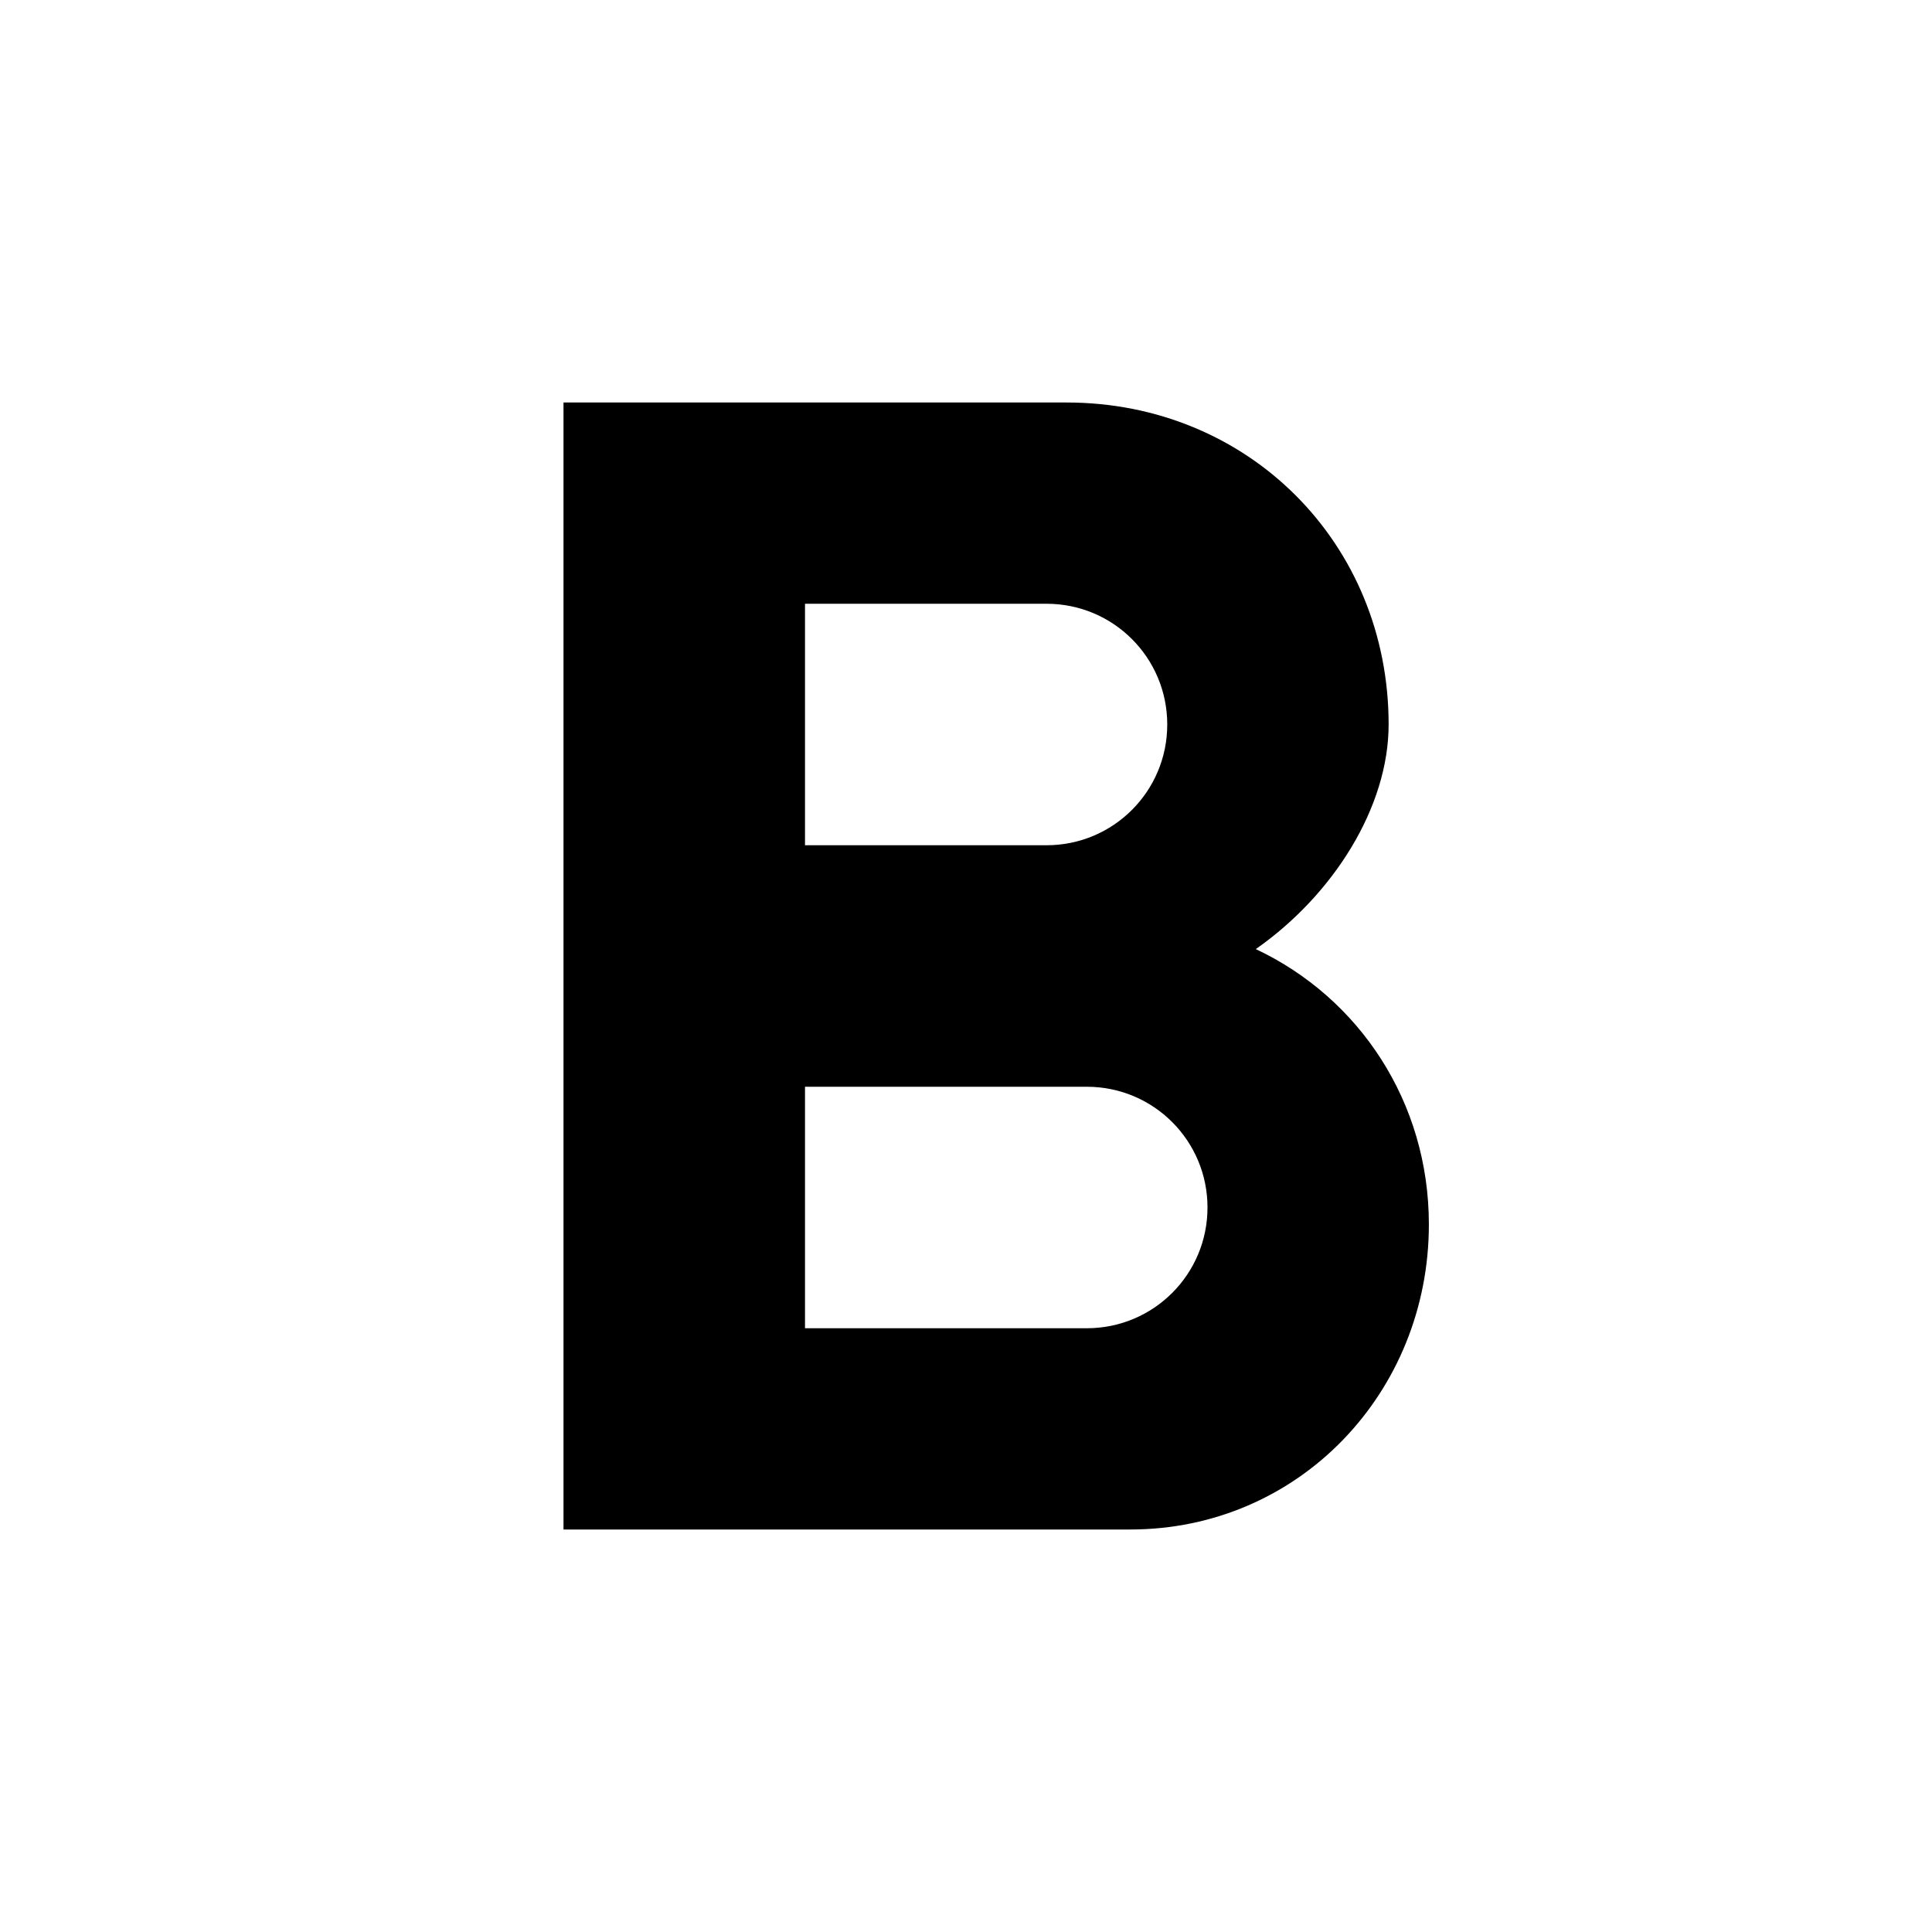
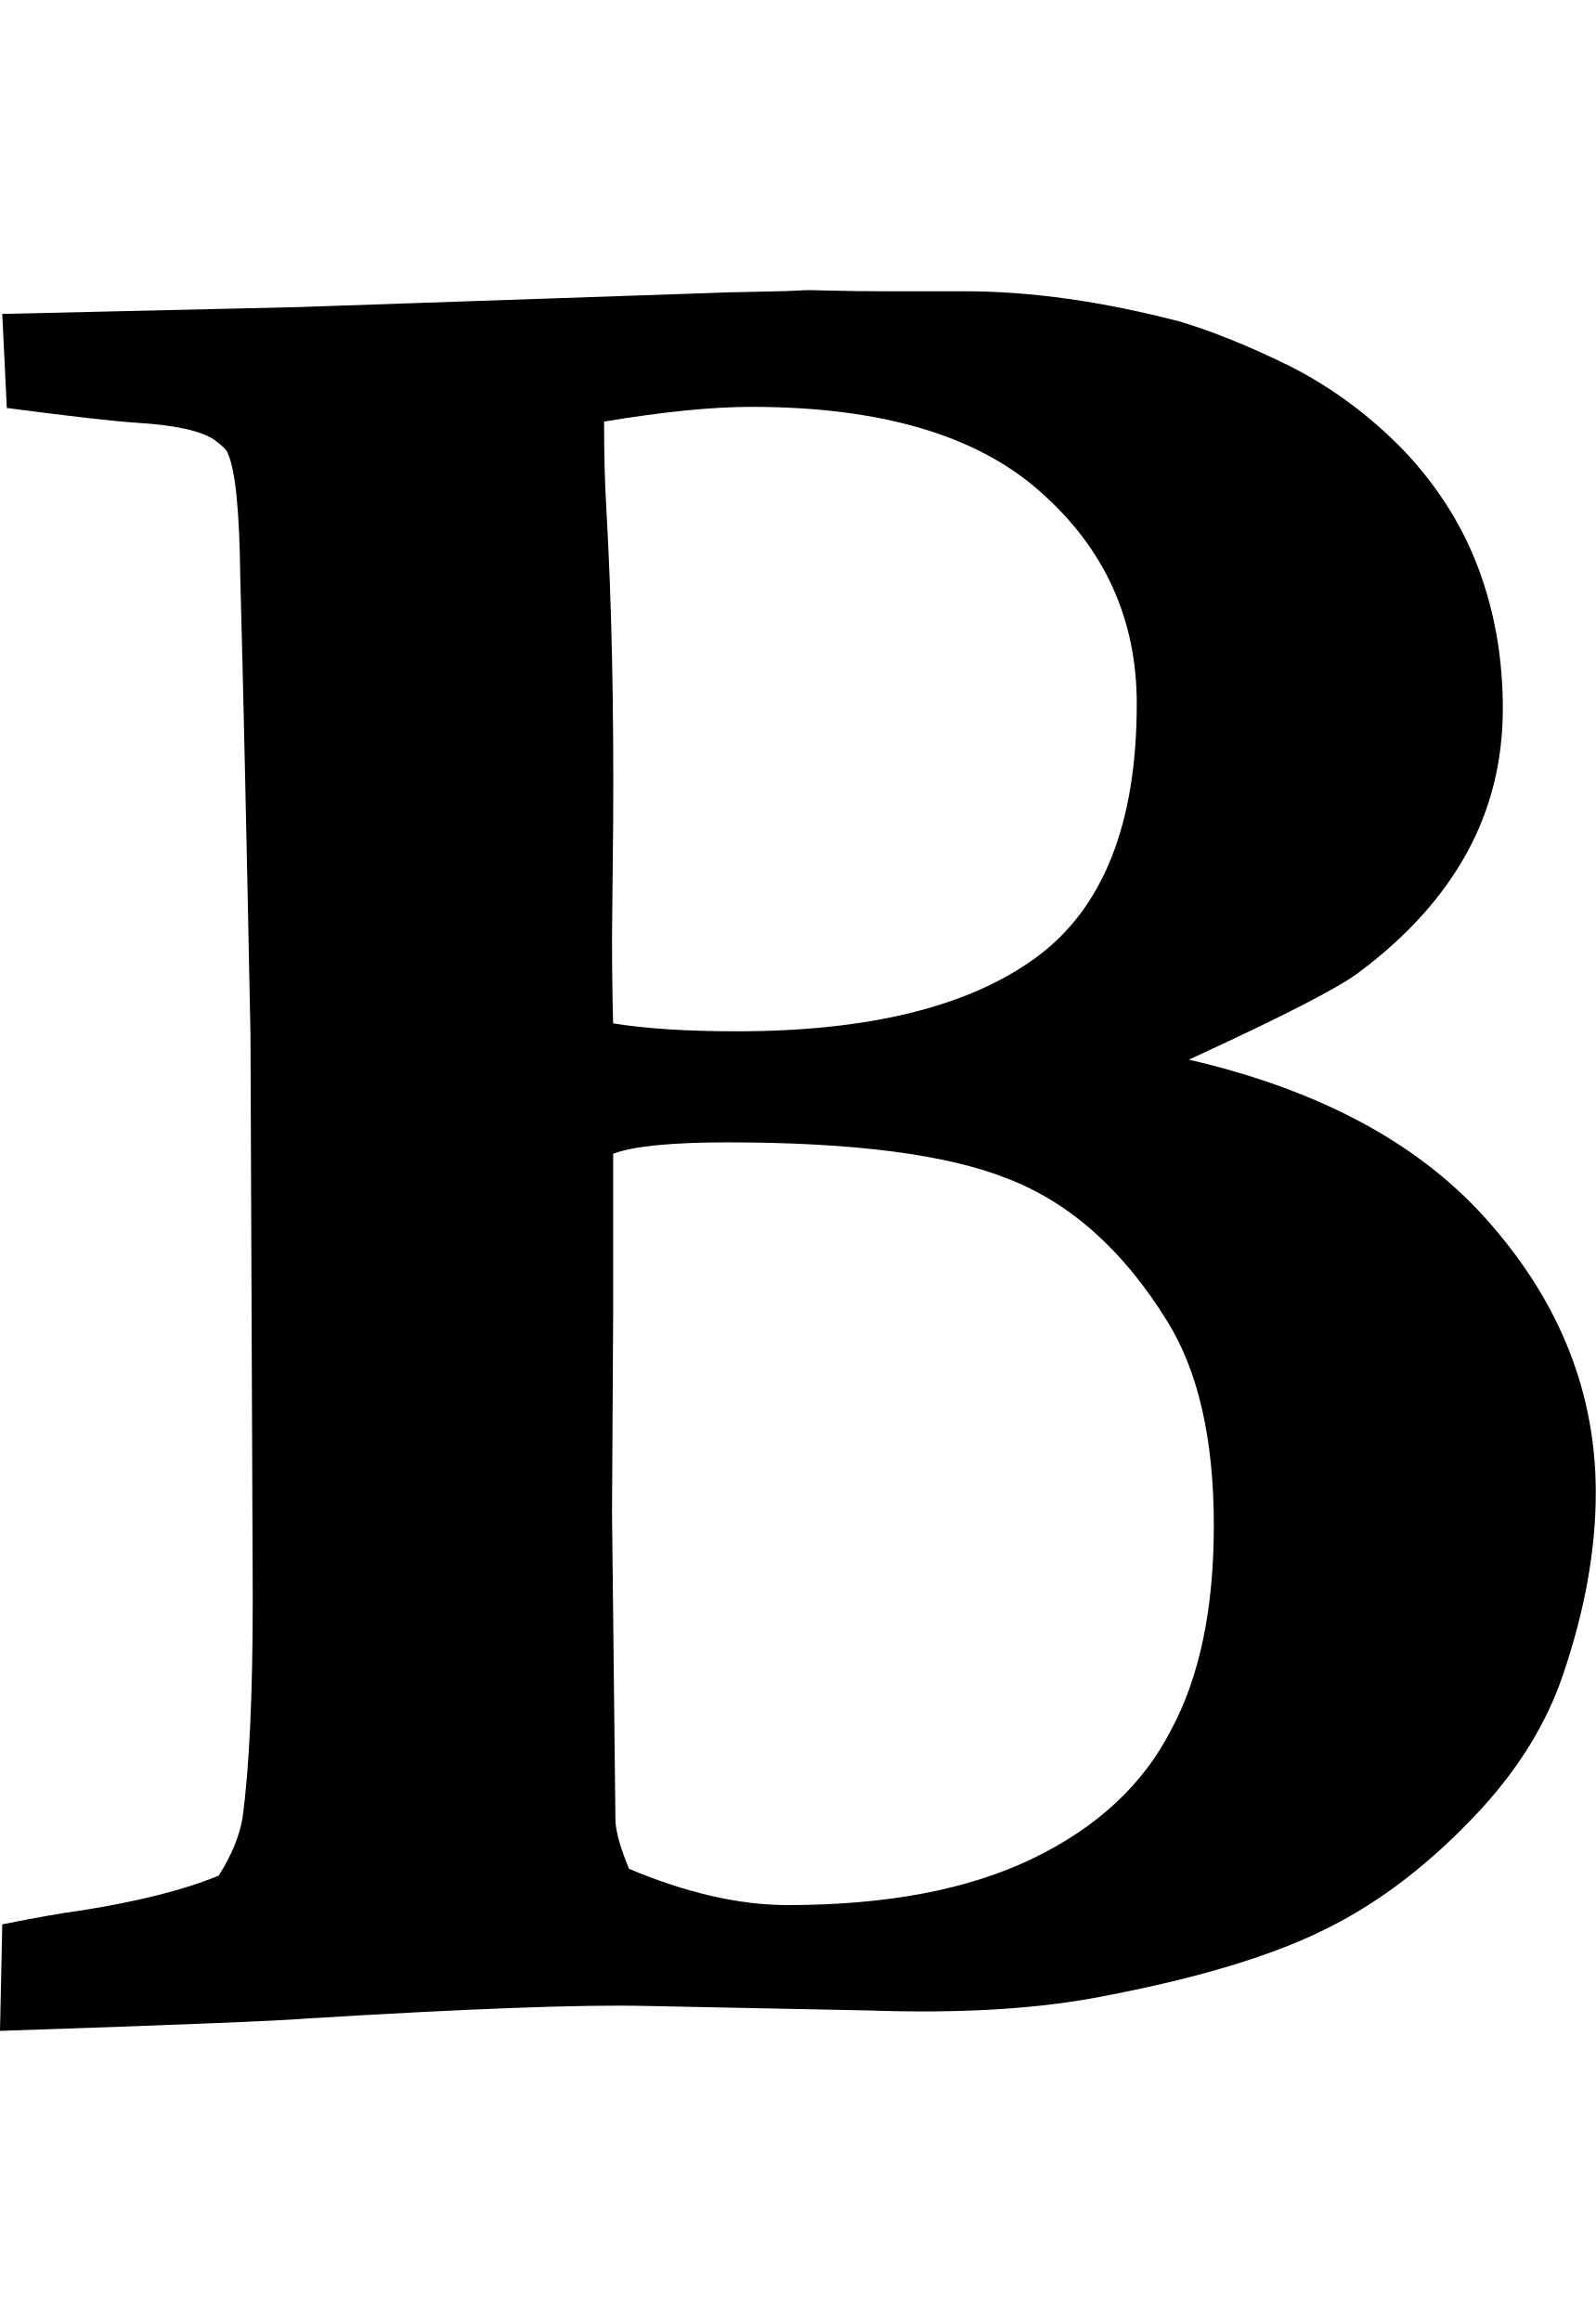
- <svg xmlns="http://www.w3.org/2000/svg" height="24px" width="24px" version="1.1" viewBox="0 0 24 24">
-   <path id="Shape" fill="#000" d="m15.6 11.79c0.965-0.675 1.65-1.765 1.65-2.79 0-2.255-1.745-4-4-4h-6.25v14h7.04c2.095 0 3.71-1.7 3.71-3.79 0-1.52-0.865-2.815-2.15-3.42zm-5.6-4.29h3c0.83 0 1.5 0.67 1.5 1.5s-0.67 1.5-1.5 1.5h-3v-3zm3.5 9h-3.5v-3h3.5c0.83 0 1.5 0.67 1.5 1.5s-0.67 1.5-1.5 1.5z" />
+ <svg xmlns="http://www.w3.org/2000/svg" contentScriptType="text/ecmascript" contentStyleType="text/css" enable-background="new 0 0 2048 2048" height="2048px" id="Layer_1" preserveAspectRatio="xMidYMid meet" version="1.1" viewBox="0.0 0 1408.0 2048" width="1408.0px" xml:space="preserve" zoomAndPan="magnify">
+   <path d="M555,1649c50.667,21.333,97.333,32,140,32c87.333,0,159.333-13.667,216-41s97.333-65,122-113c25.333-46.667,38-107,38-181  c0-76-13.667-136-41-180c-38.667-62.667-85.667-104.667-141-126c-53.333-21.333-135.667-32-247-32c-49.333,0-83,3.333-101,10v144  l-1,173l3,270C543,1615,547,1629.667,555,1649z M541,903c28.667,4.667,65,7,109,7c116.667,0,204.667-21.667,264-65s89-118,89-224  c0-74.667-28.333-137-85-187c-56-50-141-75-255-75c-34.667,0-78,4.333-130,13c0,29.333,0.667,55,2,77  c4.667,81.333,6.667,174.333,6,279l-1,98C540,854.667,540.333,880.333,541,903z M0,1792l2-94c30-6,52.667-10,68-12  c51.333-8,92.333-18.333,123-31c11.333-18,18.333-35,21-51c6-44,9-108.667,9-194l-2-497c-3.333-170.667-6.333-305.333-9-404  c-0.667-58-4.333-94.333-11-109c-0.667-2.667-4.667-6.667-12-12c-12-8-35-13-69-15c-20-1.333-58-5.667-114-13l-4-83l260-6l380-13  l45-1c3.333,0,8-0.167,14-0.5s10.667-0.5,14-0.5c0.667,0,7.833,0.167,21.5,0.5s27.167,0.5,40.5,0.5h74c58.667,0,122.333,9,191,27  c28.667,8.667,60.667,21.667,96,39c38,19.333,72,44.667,102,76c29.333,31.333,51,66,65,104s21,78.667,21,122  c0,46.667-10.667,89.333-32,128s-53,73.667-95,105c-17.333,13.333-67.333,39-150,77c118,27.333,207,76,267,146  c61.333,70.667,92,149.333,92,236c0,50.667-9.667,104.333-29,161c-14,41.333-37.667,80.333-71,117c-44,48-90.667,84-140,108  c-48.667,24-116.333,44-203,60c-54.667,10-120.667,13.667-198,11l-197-4c-56-1.333-155.333,2.333-298,11  C250,1783,159.333,1786.667,0,1792z" />
</svg>
